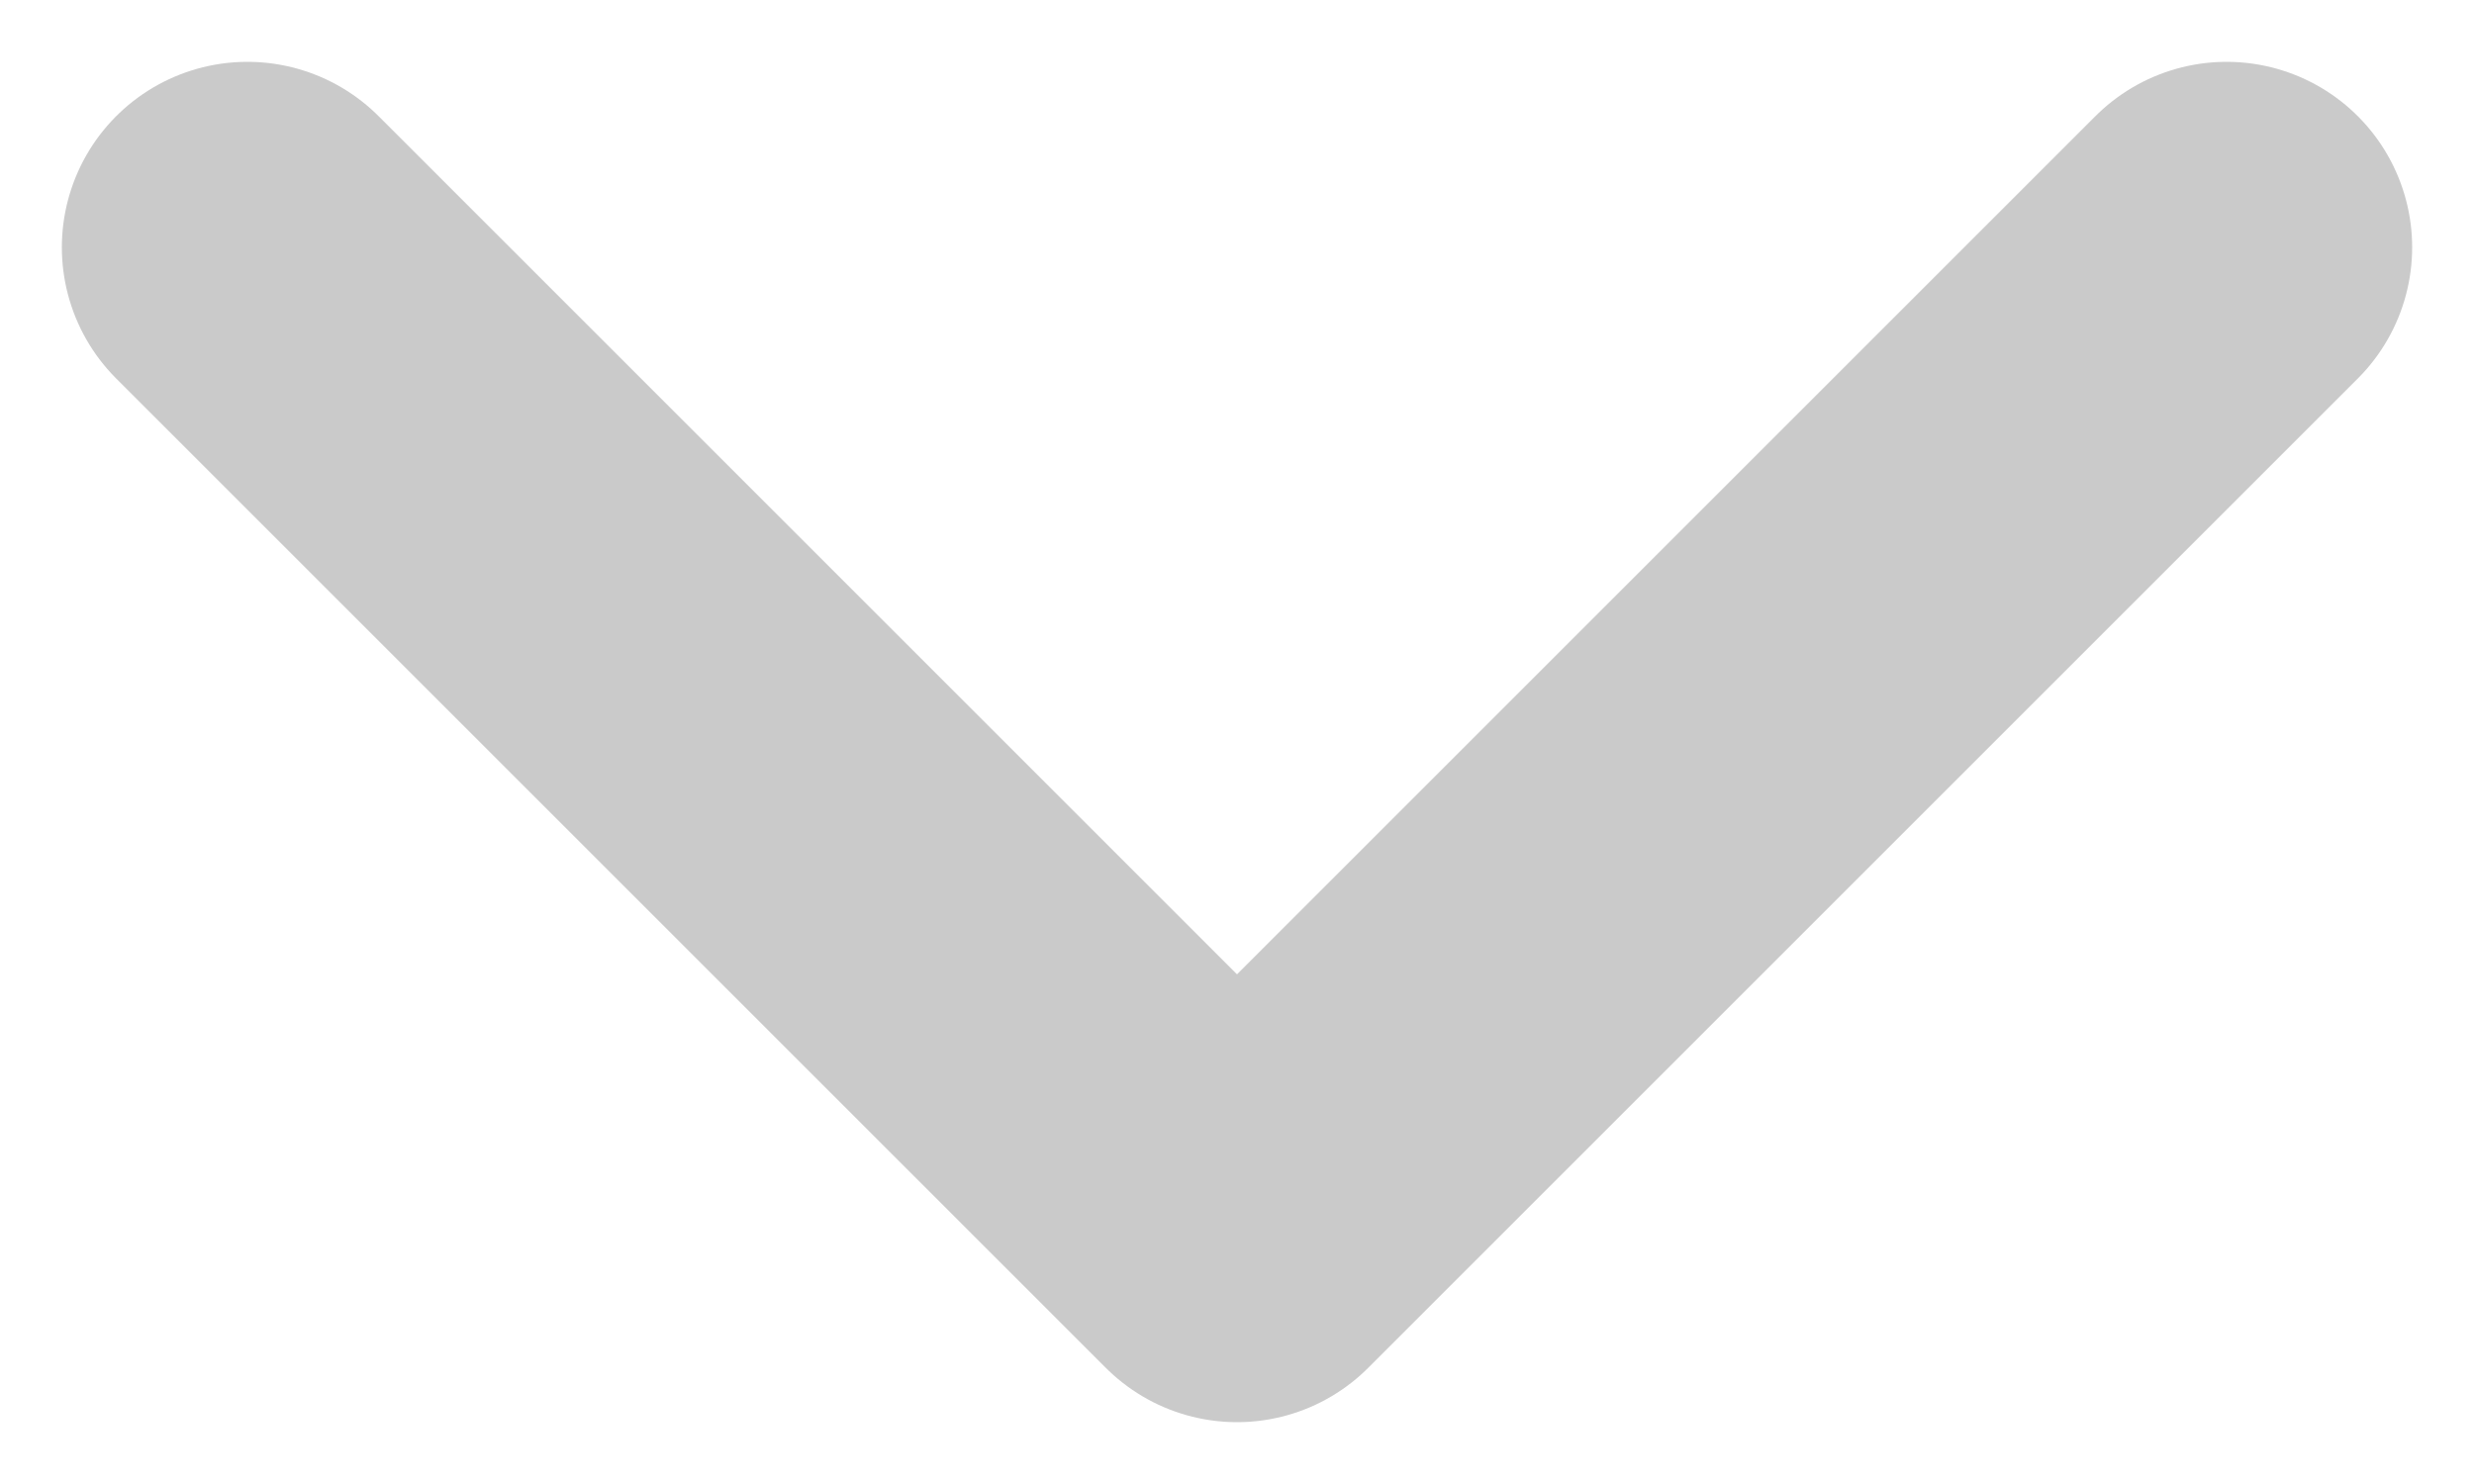
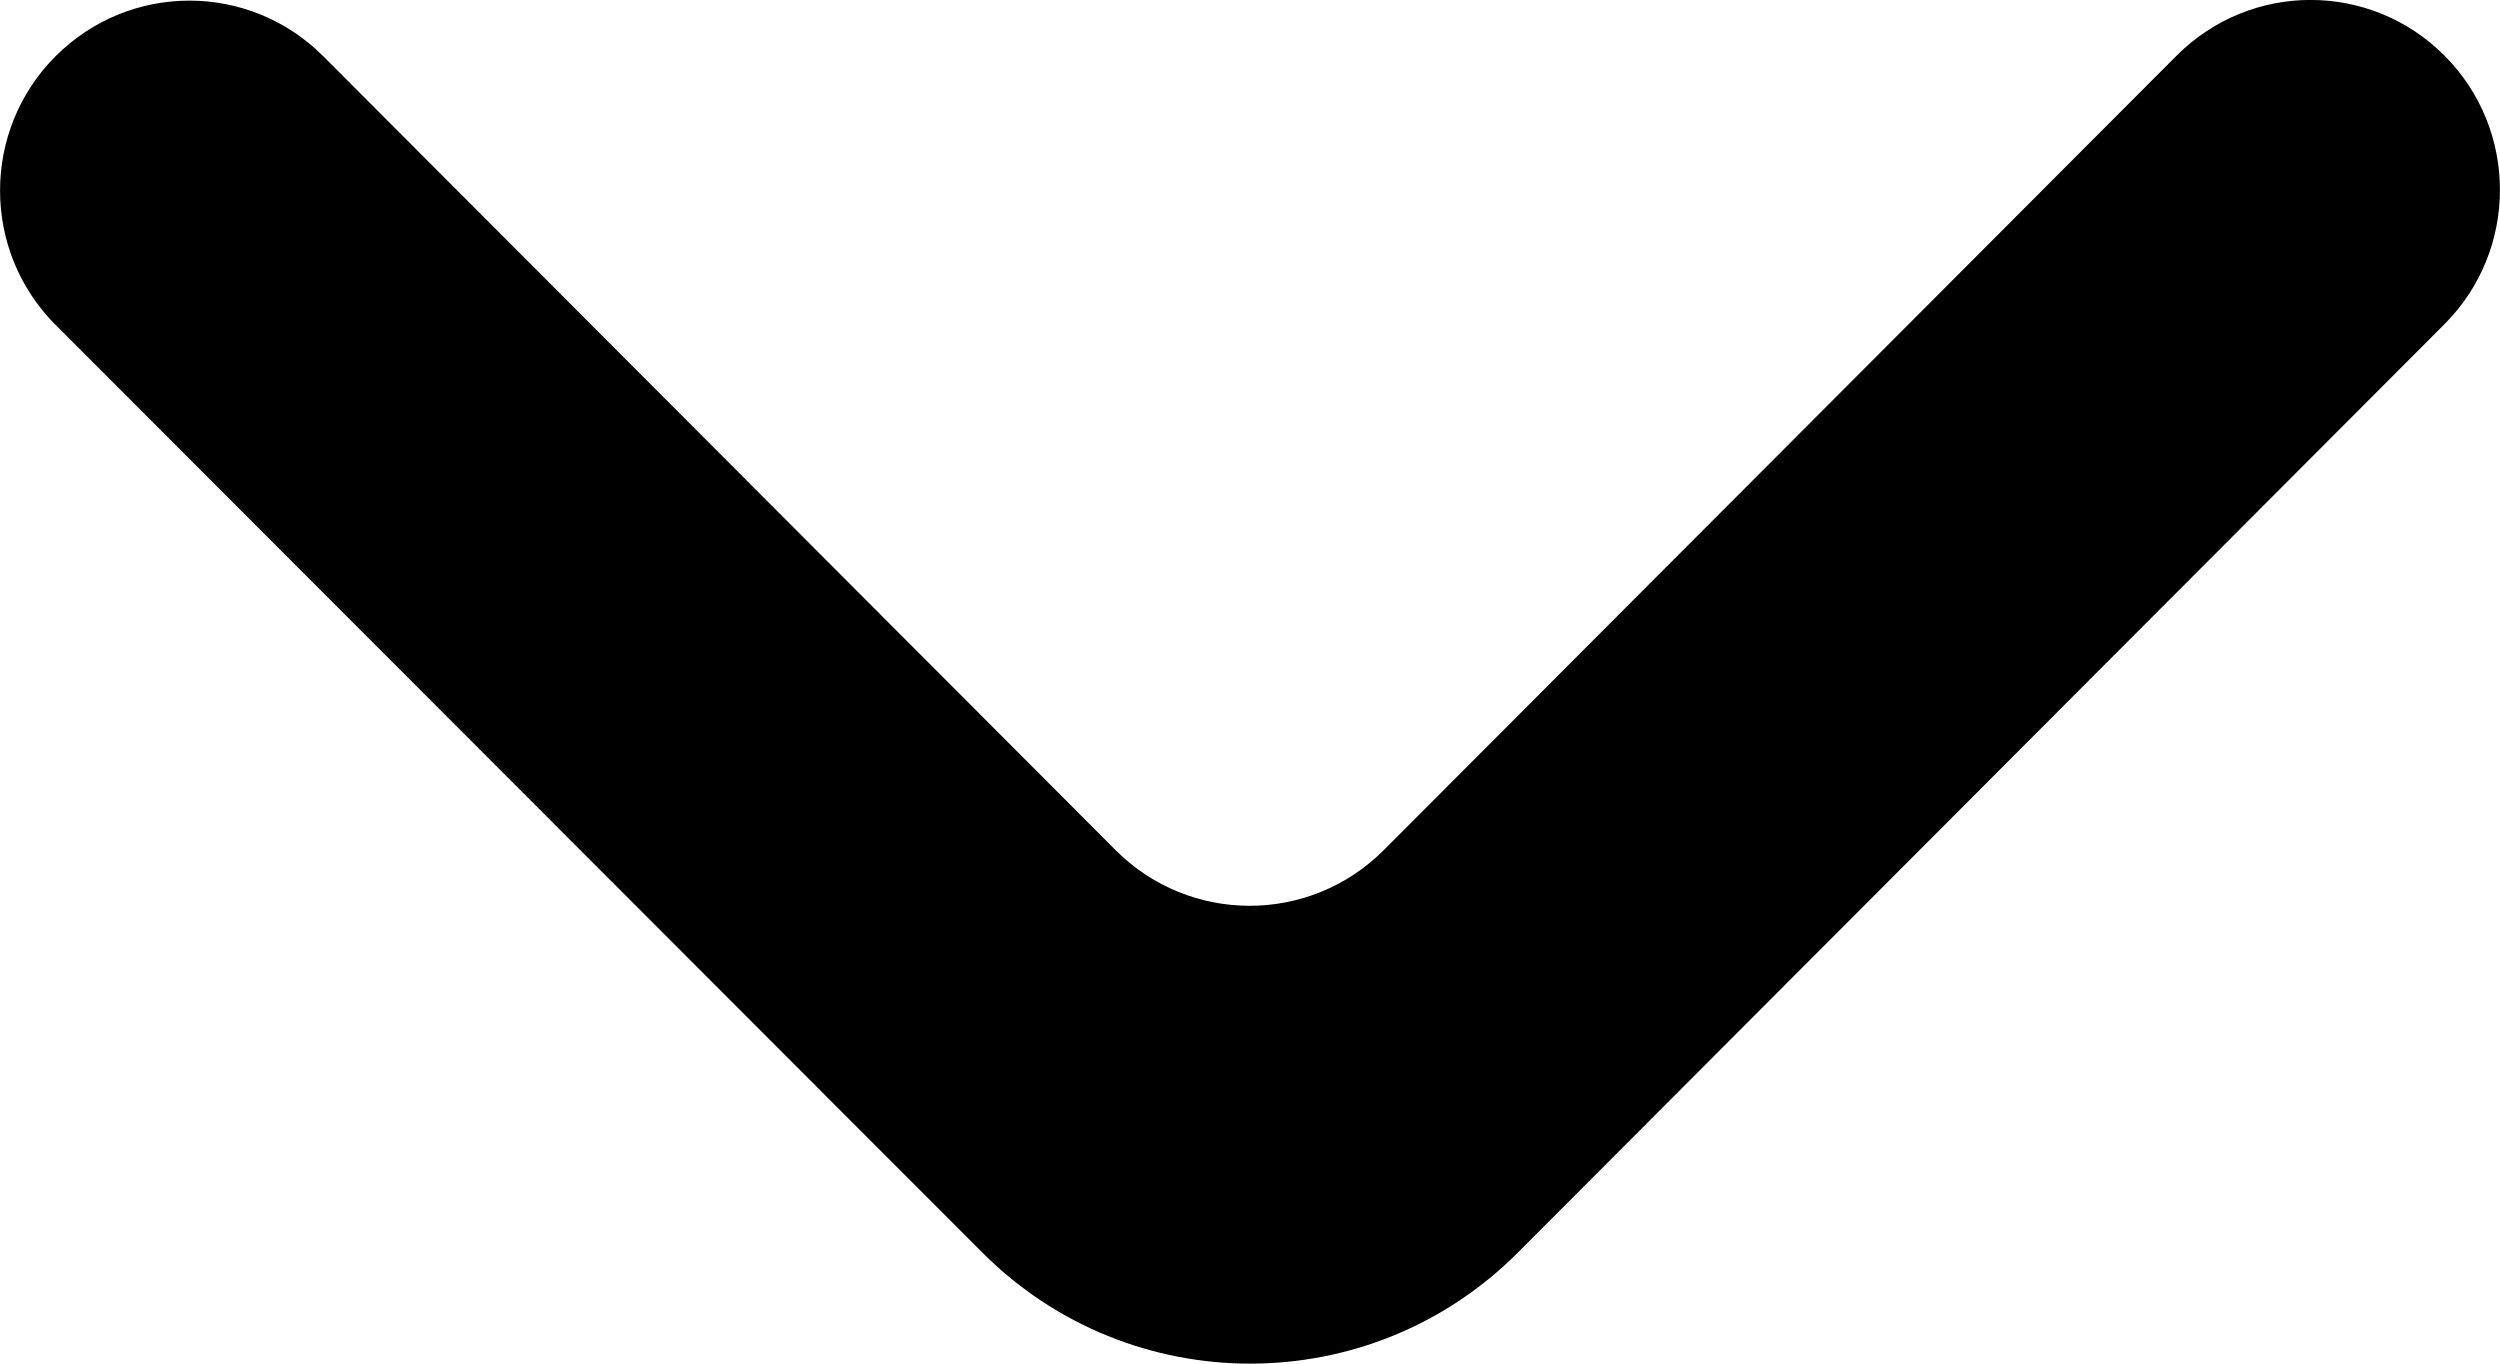
- <svg xmlns="http://www.w3.org/2000/svg" width="10" height="6" viewBox="0 0 10 6" fill="none">
-   <path d="M9 1L5 5L1 1" stroke="#cacaca" stroke-width="1.5" stroke-linecap="round" stroke-linejoin="round" />
+ <svg xmlns="http://www.w3.org/2000/svg" width="11" height="6" viewBox="0 0 11 6">
+   <path d="M0.244 0.248C-0.081 0.574 -0.081 1.103 0.244 1.429L4.322 5.511C4.973 6.163 6.029 6.163 6.679 5.511L10.756 1.426C11.081 1.1 11.081 0.571 10.756 0.245C10.43 -0.082 9.903 -0.082 9.577 0.245L6.088 3.741C5.762 4.067 5.235 4.067 4.909 3.741L1.423 0.248C1.097 -0.079 0.57 -0.079 0.244 0.248Z" />
</svg>
